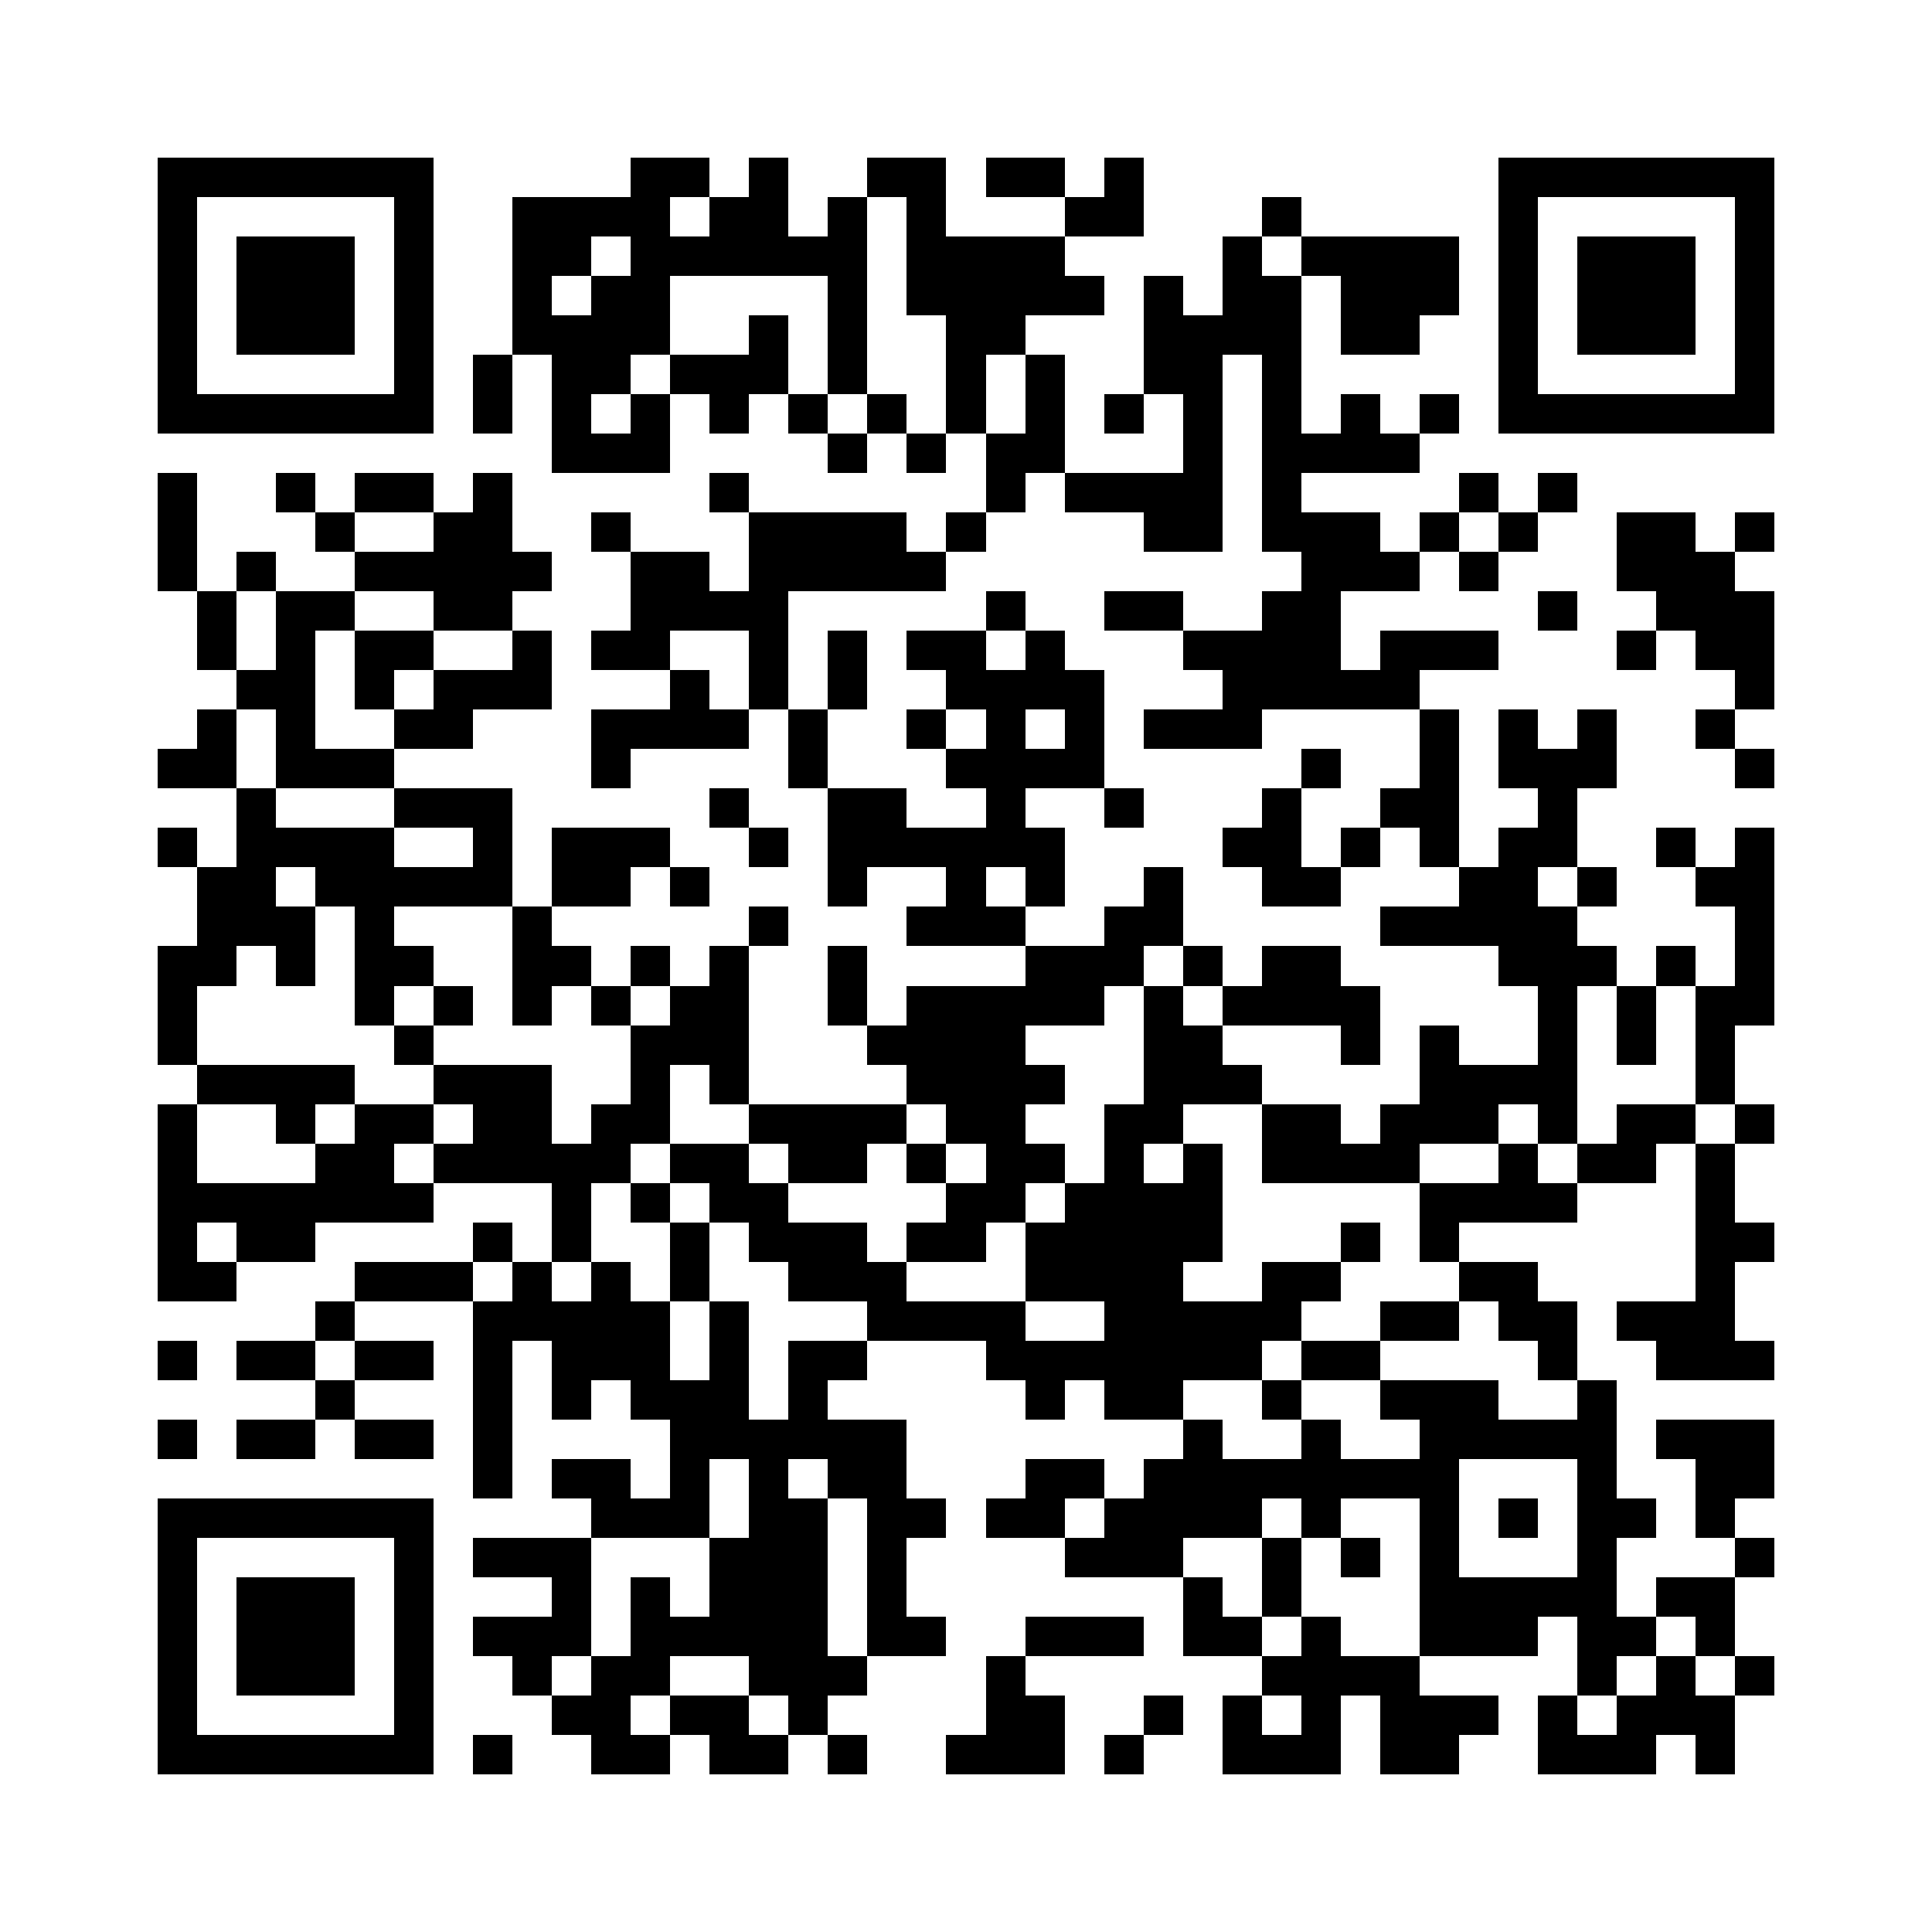
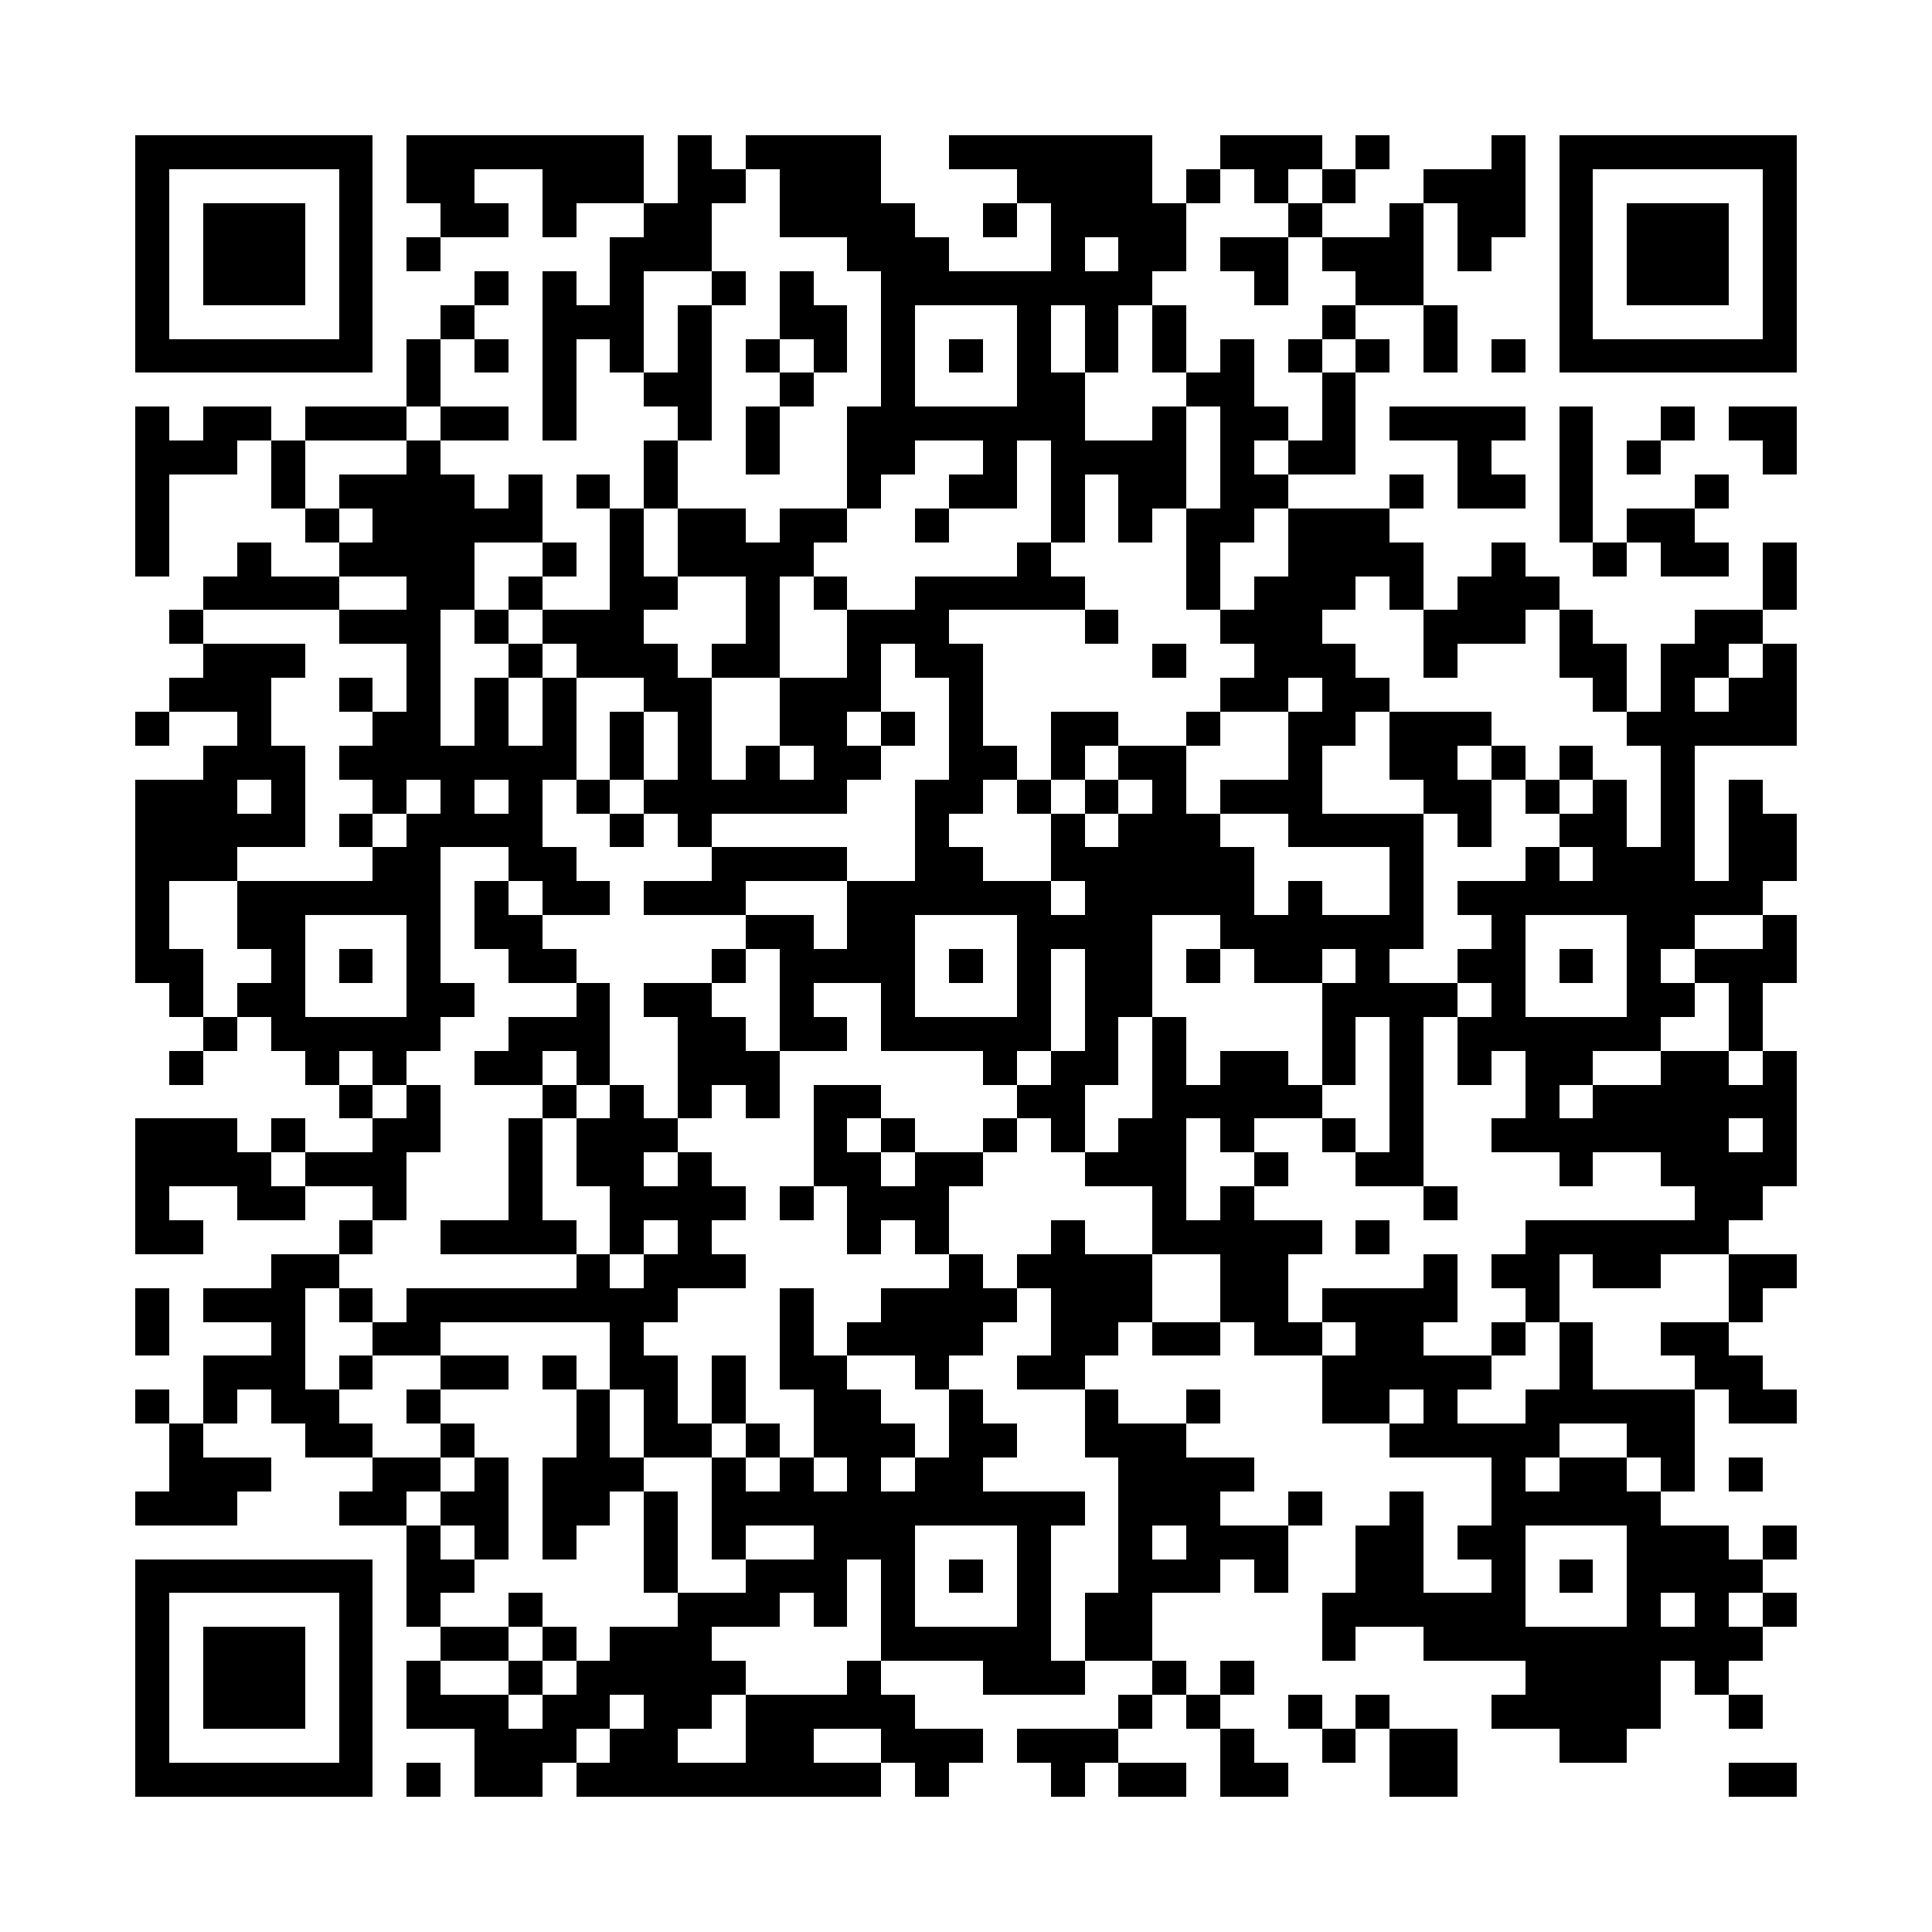
- <svg xmlns="http://www.w3.org/2000/svg" width="264" height="264" viewBox="0 0 49 49" shape-rendering="crispEdges">
-   <path fill="#ffffff" d="M0 0h49v49H0z" />
-   <path stroke="#000000" d="M4 4.5h7m5 0h2m1 0h1m2 0h2m1 0h2m1 0h1m9 0h7M4 5.5h1m5 0h1m2 0h4m1 0h2m1 0h1m1 0h1m3 0h2m3 0h1m5 0h1m5 0h1M4 6.5h1m1 0h3m1 0h1m2 0h2m1 0h6m1 0h4m4 0h1m1 0h4m1 0h1m1 0h3m1 0h1M4 7.5h1m1 0h3m1 0h1m2 0h1m1 0h2m4 0h1m1 0h5m1 0h1m1 0h2m1 0h3m1 0h1m1 0h3m1 0h1M4 8.5h1m1 0h3m1 0h1m2 0h4m2 0h1m1 0h1m2 0h2m3 0h4m1 0h2m2 0h1m1 0h3m1 0h1M4 9.5h1m5 0h1m1 0h1m1 0h2m1 0h3m1 0h1m2 0h1m1 0h1m2 0h2m1 0h1m5 0h1m5 0h1M4 10.5h7m1 0h1m1 0h1m1 0h1m1 0h1m1 0h1m1 0h1m1 0h1m1 0h1m1 0h1m1 0h1m1 0h1m1 0h1m1 0h1m1 0h7M14 11.5h3m4 0h1m1 0h1m1 0h2m3 0h1m1 0h4M4 12.5h1m2 0h1m1 0h2m1 0h1m5 0h1m6 0h1m1 0h4m1 0h1m4 0h1m1 0h1M4 13.5h1m3 0h1m2 0h2m2 0h1m3 0h4m1 0h1m4 0h2m1 0h3m1 0h1m1 0h1m2 0h2m1 0h1M4 14.5h1m1 0h1m2 0h5m2 0h2m1 0h5m9 0h3m1 0h1m3 0h3M5 15.5h1m1 0h2m2 0h2m3 0h4m5 0h1m2 0h2m2 0h2m5 0h1m2 0h3M5 16.5h1m1 0h1m1 0h2m2 0h1m1 0h2m2 0h1m1 0h1m1 0h2m1 0h1m3 0h4m1 0h3m3 0h1m1 0h2M6 17.5h2m1 0h1m1 0h3m3 0h1m1 0h1m1 0h1m2 0h4m3 0h5m8 0h1M5 18.5h1m1 0h1m2 0h2m3 0h4m1 0h1m2 0h1m1 0h1m1 0h1m1 0h3m4 0h1m1 0h1m1 0h1m2 0h1M4 19.5h2m1 0h3m5 0h1m4 0h1m3 0h4m5 0h1m2 0h1m1 0h3m3 0h1M6 20.5h1m3 0h3m5 0h1m2 0h2m2 0h1m2 0h1m3 0h1m2 0h2m2 0h1M4 21.5h1m1 0h4m2 0h1m1 0h3m2 0h1m1 0h6m4 0h2m1 0h1m1 0h1m1 0h2m2 0h1m1 0h1M5 22.5h2m1 0h5m1 0h2m1 0h1m3 0h1m2 0h1m1 0h1m2 0h1m2 0h2m3 0h2m1 0h1m2 0h2M5 23.5h3m1 0h1m3 0h1m5 0h1m3 0h3m2 0h2m5 0h5m4 0h1M4 24.5h2m1 0h1m1 0h2m2 0h2m1 0h1m1 0h1m2 0h1m4 0h3m1 0h1m1 0h2m4 0h3m1 0h1m1 0h1M4 25.5h1m4 0h1m1 0h1m1 0h1m1 0h1m1 0h2m2 0h1m1 0h5m1 0h1m1 0h4m4 0h1m1 0h1m1 0h2M4 26.5h1m5 0h1m5 0h3m3 0h4m3 0h2m3 0h1m1 0h1m2 0h1m1 0h1m1 0h1M5 27.5h4m2 0h3m2 0h1m1 0h1m4 0h4m2 0h3m4 0h4m3 0h1M4 28.5h1m2 0h1m1 0h2m1 0h2m1 0h2m2 0h4m1 0h2m2 0h2m2 0h2m1 0h3m1 0h1m1 0h2m1 0h1M4 29.5h1m3 0h2m1 0h5m1 0h2m1 0h2m1 0h1m1 0h2m1 0h1m1 0h1m1 0h4m2 0h1m1 0h2m1 0h1M4 30.5h7m3 0h1m1 0h1m1 0h2m4 0h2m1 0h4m5 0h4m3 0h1M4 31.5h1m1 0h2m4 0h1m1 0h1m2 0h1m1 0h3m1 0h2m1 0h5m3 0h1m1 0h1m6 0h2M4 32.5h2m3 0h3m1 0h1m1 0h1m1 0h1m2 0h3m3 0h4m2 0h2m3 0h2m4 0h1M8 33.5h1m3 0h5m1 0h1m3 0h4m2 0h5m2 0h2m1 0h2m1 0h3M4 34.5h1m1 0h2m1 0h2m1 0h1m1 0h3m1 0h1m1 0h2m3 0h7m1 0h2m4 0h1m2 0h3M8 35.5h1m3 0h1m1 0h1m1 0h3m1 0h1m5 0h1m1 0h2m2 0h1m2 0h3m2 0h1M4 36.5h1m1 0h2m1 0h2m1 0h1m4 0h6m7 0h1m2 0h1m2 0h5m1 0h3M12 37.5h1m1 0h2m1 0h1m1 0h1m1 0h2m3 0h2m1 0h8m3 0h1m2 0h2M4 38.5h7m4 0h3m1 0h2m1 0h2m1 0h2m1 0h4m1 0h1m2 0h1m1 0h1m1 0h2m1 0h1M4 39.5h1m5 0h1m1 0h3m3 0h3m1 0h1m4 0h3m2 0h1m1 0h1m1 0h1m3 0h1m3 0h1M4 40.5h1m1 0h3m1 0h1m3 0h1m1 0h1m1 0h3m1 0h1m7 0h1m1 0h1m3 0h5m1 0h2M4 41.5h1m1 0h3m1 0h1m1 0h3m1 0h5m1 0h2m2 0h3m1 0h2m1 0h1m2 0h3m1 0h2m1 0h1M4 42.5h1m1 0h3m1 0h1m2 0h1m1 0h2m2 0h3m3 0h1m6 0h4m4 0h1m1 0h1m1 0h1M4 43.5h1m5 0h1m3 0h2m1 0h2m1 0h1m4 0h2m2 0h1m1 0h1m1 0h1m1 0h3m1 0h1m1 0h3M4 44.5h7m1 0h1m2 0h2m1 0h2m1 0h1m2 0h3m1 0h1m2 0h3m1 0h2m2 0h3m1 0h1" />
+ <svg xmlns="http://www.w3.org/2000/svg" width="264" height="264" viewBox="0 0 57 57" shape-rendering="crispEdges">
+   <path fill="#ffffff" d="M0 0h57v57H0z" />
+   <path stroke="#000000" d="M4 4.5h7m1 0h7m1 0h1m1 0h4m2 0h6m2 0h3m1 0h1m3 0h1m1 0h7M4 5.5h1m5 0h1m1 0h2m2 0h3m1 0h2m1 0h3m4 0h4m1 0h1m1 0h1m1 0h1m2 0h3m1 0h1m5 0h1M4 6.5h1m1 0h3m1 0h1m2 0h2m1 0h1m2 0h2m2 0h4m2 0h1m1 0h4m3 0h1m2 0h1m1 0h2m1 0h1m1 0h3m1 0h1M4 7.5h1m1 0h3m1 0h1m1 0h1m5 0h3m4 0h3m3 0h1m1 0h2m1 0h2m1 0h3m1 0h1m2 0h1m1 0h3m1 0h1M4 8.5h1m1 0h3m1 0h1m3 0h1m1 0h1m1 0h1m2 0h1m1 0h1m2 0h8m3 0h1m2 0h2m4 0h1m1 0h3m1 0h1M4 9.5h1m5 0h1m2 0h1m2 0h3m1 0h1m2 0h2m1 0h1m3 0h1m1 0h1m1 0h1m4 0h1m2 0h1m3 0h1m5 0h1M4 10.5h7m1 0h1m1 0h1m1 0h1m1 0h1m1 0h1m1 0h1m1 0h1m1 0h1m1 0h1m1 0h1m1 0h1m1 0h1m1 0h1m1 0h1m1 0h1m1 0h1m1 0h1m1 0h7M12 11.5h1m3 0h1m2 0h2m2 0h1m2 0h1m3 0h2m3 0h2m2 0h1M4 12.5h1m1 0h2m1 0h3m1 0h2m1 0h1m3 0h1m1 0h1m2 0h7m2 0h1m1 0h2m1 0h1m1 0h4m1 0h1m2 0h1m1 0h2M4 13.5h3m1 0h1m3 0h1m6 0h1m2 0h1m2 0h2m2 0h1m1 0h4m1 0h1m1 0h2m3 0h1m2 0h1m1 0h1m3 0h1M4 14.5h1m3 0h1m1 0h4m1 0h1m1 0h1m1 0h1m5 0h1m2 0h2m1 0h1m1 0h2m1 0h2m3 0h1m1 0h2m1 0h1m3 0h1M4 15.5h1m4 0h1m1 0h5m2 0h1m1 0h2m1 0h2m2 0h1m3 0h1m1 0h1m1 0h2m1 0h3m5 0h1m1 0h2M4 16.5h1m2 0h1m2 0h4m2 0h1m1 0h1m1 0h4m6 0h1m4 0h1m2 0h4m2 0h1m2 0h1m1 0h2m1 0h1M6 17.5h4m2 0h2m1 0h1m2 0h2m2 0h1m1 0h1m2 0h5m3 0h1m1 0h3m1 0h1m1 0h3m6 0h1M5 18.5h1m4 0h3m1 0h1m1 0h3m3 0h1m2 0h3m4 0h1m3 0h3m3 0h3m1 0h1m3 0h2M6 19.5h3m3 0h1m2 0h1m1 0h3m1 0h2m2 0h1m1 0h2m5 0h1m2 0h3m2 0h1m3 0h2m1 0h2m1 0h1M5 20.5h3m2 0h1m1 0h1m1 0h1m1 0h1m2 0h2m2 0h3m2 0h1m7 0h2m1 0h2m6 0h1m1 0h1m1 0h2M4 21.5h1m2 0h1m3 0h2m1 0h1m1 0h1m1 0h1m1 0h1m2 0h2m1 0h1m1 0h1m2 0h2m2 0h1m2 0h2m1 0h3m4 0h5M6 22.5h3m1 0h7m1 0h1m1 0h1m1 0h1m1 0h2m2 0h2m1 0h1m1 0h2m3 0h1m2 0h2m1 0h1m1 0h1m2 0h1M4 23.5h3m1 0h1m2 0h1m1 0h1m1 0h1m1 0h1m1 0h6m2 0h2m1 0h1m1 0h1m1 0h1m1 0h3m3 0h2m1 0h1m1 0h1m1 0h1m1 0h1M4 24.5h5m1 0h1m1 0h4m2 0h1m1 0h1m6 0h1m3 0h1m1 0h3m2 0h4m1 0h1m2 0h2m1 0h1m1 0h2M4 25.5h3m4 0h2m2 0h2m4 0h4m2 0h2m2 0h6m4 0h1m3 0h1m1 0h3m1 0h2M4 26.5h1m2 0h6m1 0h1m1 0h2m1 0h3m3 0h6m1 0h5m1 0h1m2 0h1m1 0h9M4 27.5h1m2 0h2m3 0h1m1 0h2m6 0h2m1 0h2m3 0h4m2 0h6m2 0h1m3 0h2m2 0h1M4 28.5h2m2 0h1m1 0h1m1 0h1m2 0h2m4 0h1m1 0h4m1 0h1m1 0h1m1 0h2m1 0h1m1 0h2m1 0h1m2 0h2m1 0h1m1 0h1m1 0h3M5 29.5h1m1 0h2m3 0h2m3 0h1m1 0h2m2 0h1m2 0h1m3 0h1m1 0h2m5 0h4m1 0h1m3 0h2m1 0h1M6 30.5h1m1 0h5m2 0h3m2 0h2m1 0h2m1 0h5m1 0h1m1 0h1m4 0h1m1 0h1m1 0h6m2 0h1M5 31.5h1m3 0h1m1 0h1m2 0h2m1 0h1m2 0h3m6 0h1m1 0h2m1 0h1m1 0h2m1 0h1m1 0h1m1 0h1m1 0h2m2 0h2m1 0h1M10 32.5h1m1 0h1m3 0h1m1 0h1m1 0h1m1 0h1m1 0h2m4 0h2m2 0h5m2 0h1m3 0h1m1 0h6M4 33.5h3m1 0h1m2 0h2m2 0h1m1 0h3m4 0h1m1 0h1m2 0h1m1 0h1m1 0h2m1 0h1m2 0h1m1 0h1m2 0h7m1 0h1M4 34.5h4m1 0h3m3 0h1m1 0h2m1 0h1m3 0h2m1 0h2m3 0h3m2 0h1m2 0h2m4 0h1m2 0h4M4 35.5h1m2 0h2m2 0h1m3 0h1m2 0h4m1 0h1m1 0h3m6 0h1m1 0h1m5 0h1m7 0h2M4 36.5h2m4 0h1m2 0h4m1 0h1m1 0h1m4 0h1m1 0h1m3 0h1m2 0h5m1 0h1m4 0h6M8 37.5h2m7 0h1m1 0h3m6 0h1m1 0h4m2 0h2m4 0h1m1 0h2m1 0h2m2 0h2M4 38.5h1m1 0h3m1 0h1m1 0h8m3 0h1m2 0h4m1 0h3m2 0h2m1 0h4m2 0h1m5 0h1M4 39.5h1m3 0h1m2 0h2m5 0h1m4 0h1m1 0h4m2 0h2m1 0h2m1 0h2m1 0h2m2 0h1m1 0h1m2 0h2M6 40.5h3m1 0h1m2 0h2m1 0h1m1 0h2m1 0h1m1 0h2m2 0h1m2 0h2m7 0h5m2 0h1m3 0h2M4 41.5h1m1 0h1m1 0h2m2 0h1m4 0h1m1 0h1m1 0h1m2 0h2m2 0h1m3 0h1m2 0h1m3 0h2m1 0h1m2 0h5m1 0h2M5 42.5h1m3 0h2m2 0h1m3 0h1m1 0h2m1 0h1m1 0h3m1 0h2m2 0h3m6 0h5m2 0h2M5 43.5h3m3 0h2m1 0h1m1 0h3m2 0h1m1 0h1m1 0h1m1 0h2m4 0h4m7 0h1m1 0h2m1 0h1m1 0h1M4 44.5h3m3 0h2m1 0h2m1 0h2m1 0h1m1 0h11m1 0h3m2 0h1m2 0h1m2 0h5M12 45.5h1m1 0h1m1 0h1m2 0h1m1 0h1m2 0h3m3 0h1m2 0h1m1 0h3m2 0h2m1 0h2m3 0h3m1 0h1M4 46.5h7m1 0h2m5 0h1m2 0h3m1 0h1m1 0h1m1 0h1m2 0h3m1 0h1m2 0h2m2 0h1m1 0h1m1 0h4M4 47.5h1m5 0h1m1 0h1m2 0h1m4 0h3m1 0h1m1 0h1m3 0h1m1 0h2m5 0h6m3 0h1m1 0h1m1 0h1M4 48.5h1m1 0h3m1 0h1m2 0h2m1 0h1m1 0h3m5 0h5m1 0h2m5 0h1m2 0h10M4 49.5h1m1 0h3m1 0h1m1 0h1m2 0h1m1 0h5m3 0h1m3 0h3m2 0h1m1 0h1m8 0h4m1 0h1M4 50.5h1m1 0h3m1 0h1m1 0h3m1 0h2m1 0h2m1 0h5m6 0h1m1 0h1m2 0h1m1 0h1m3 0h5m2 0h1M4 51.5h1m5 0h1m3 0h3m1 0h2m2 0h2m2 0h3m1 0h3m3 0h1m2 0h1m1 0h2m3 0h2M4 52.5h7m1 0h1m1 0h2m1 0h9m1 0h1m3 0h1m1 0h2m1 0h2m3 0h2m8 0h2" />
</svg>
